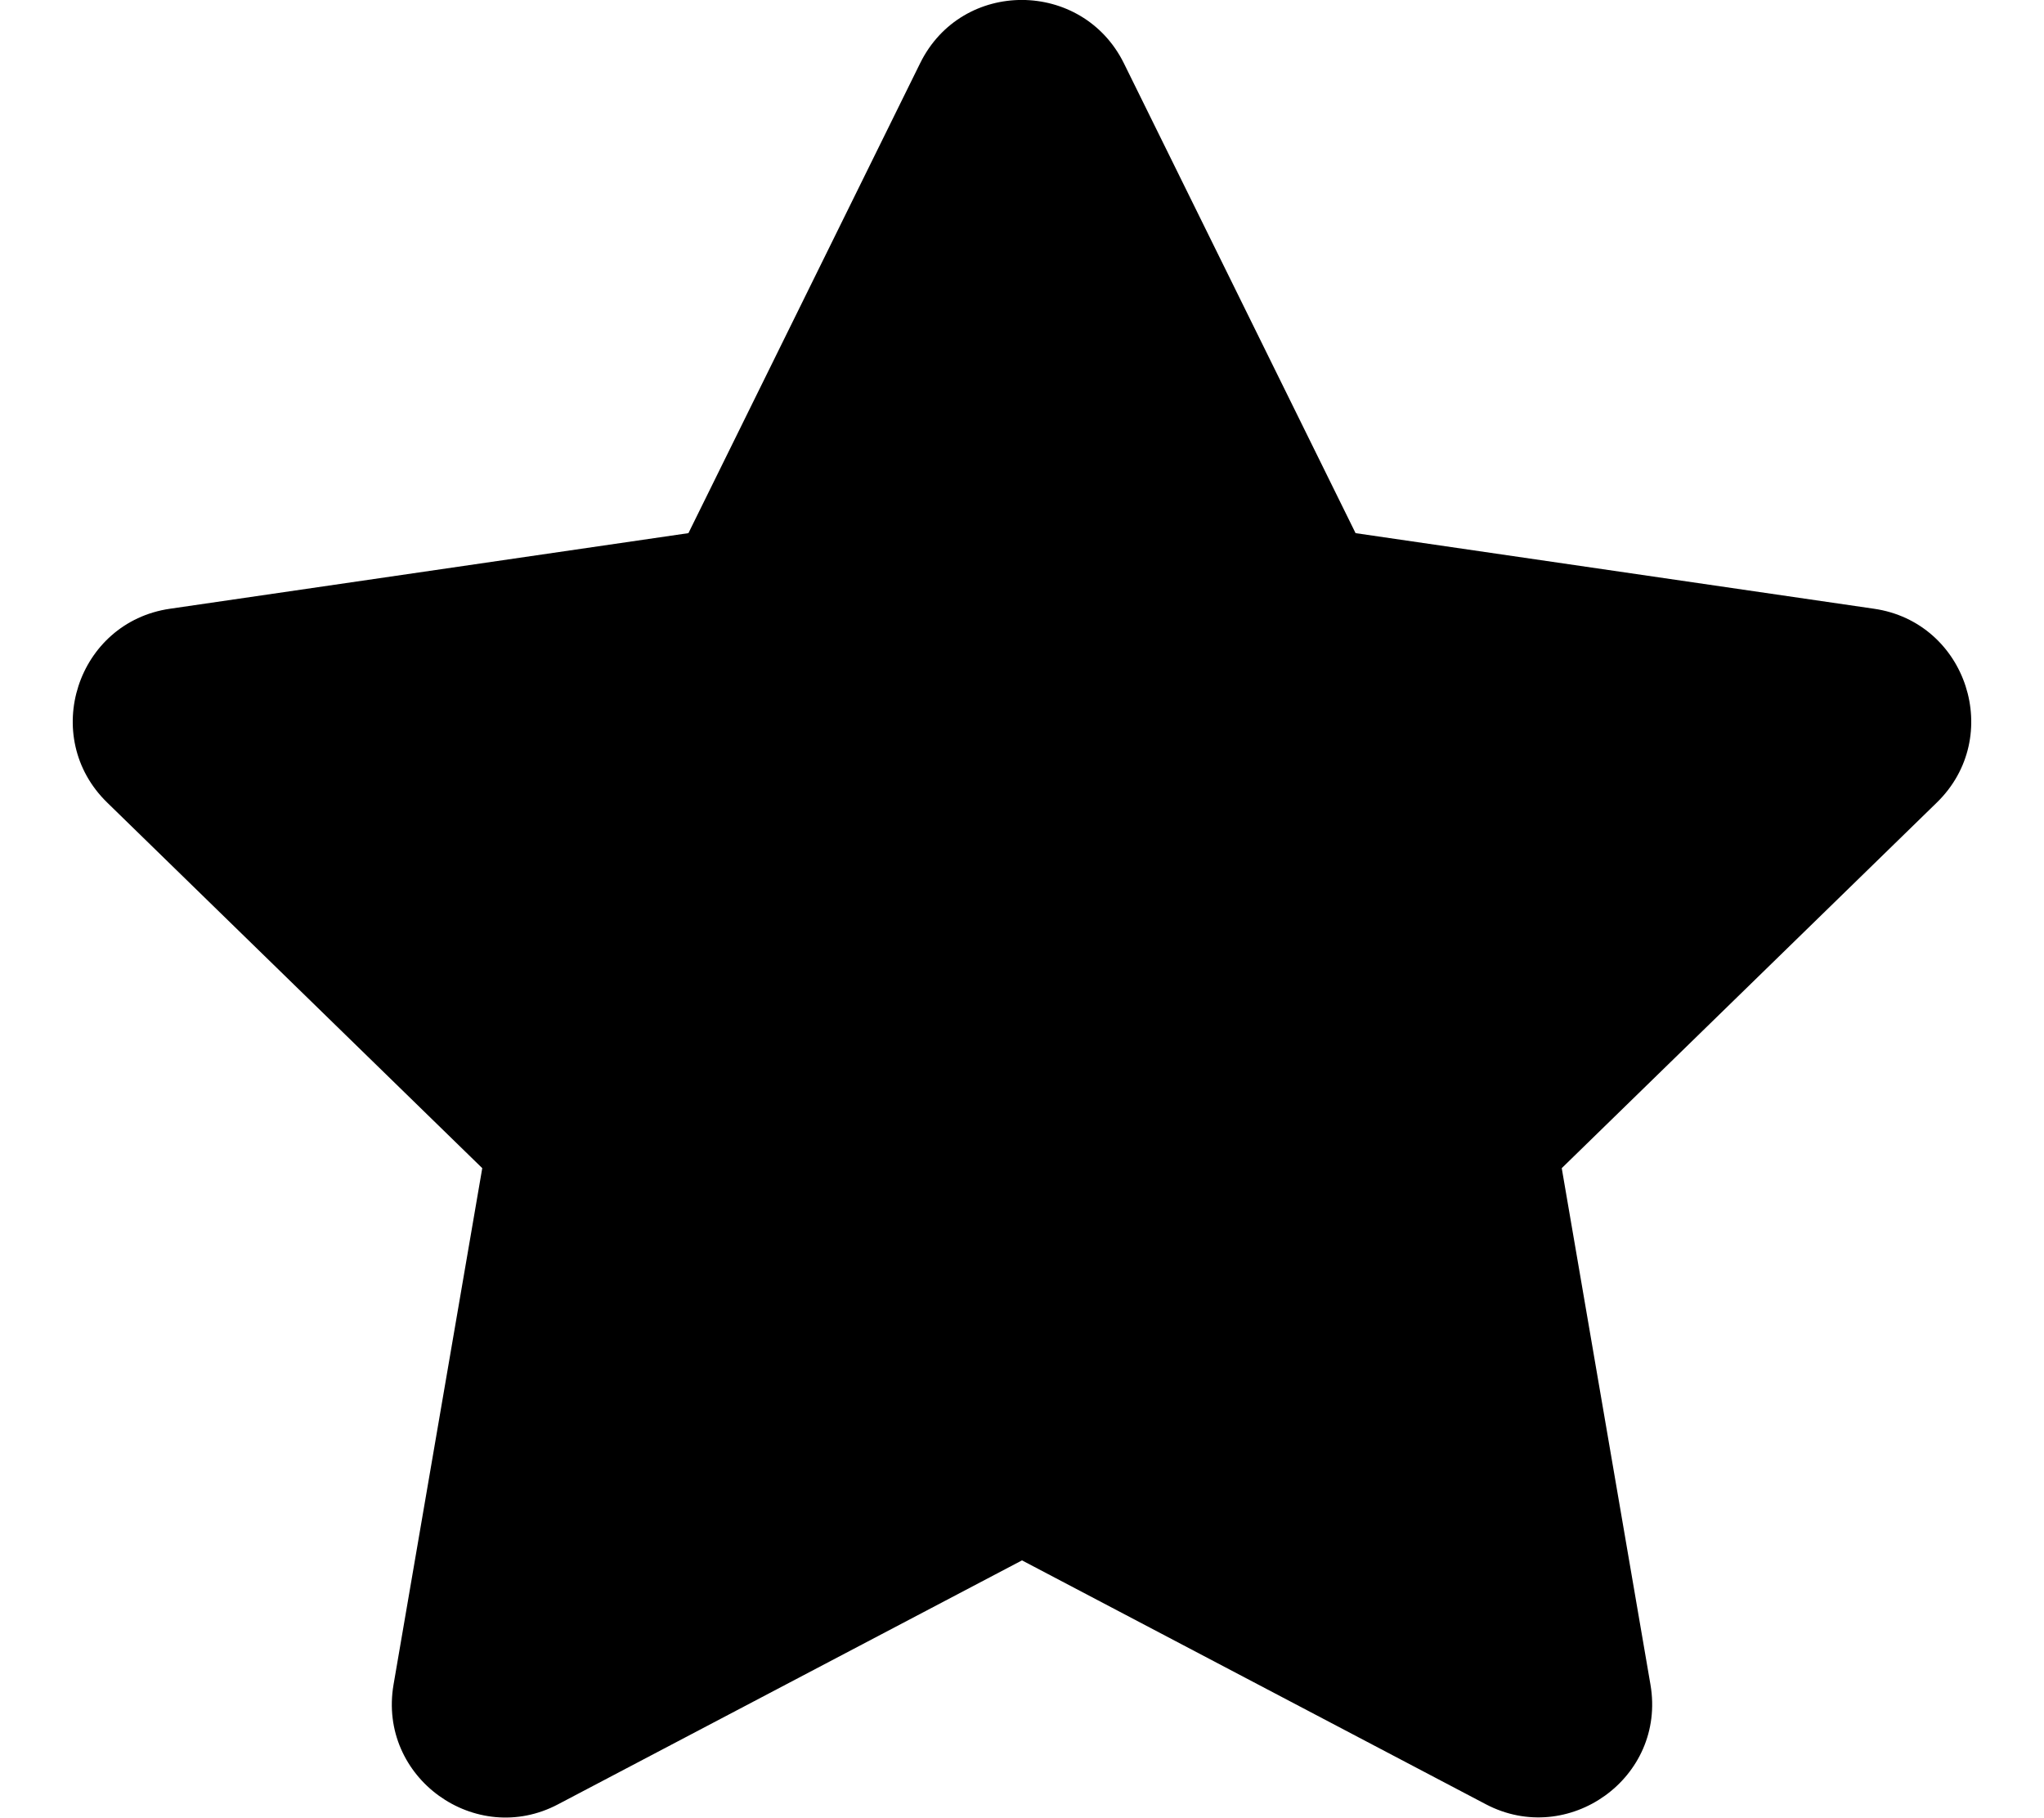
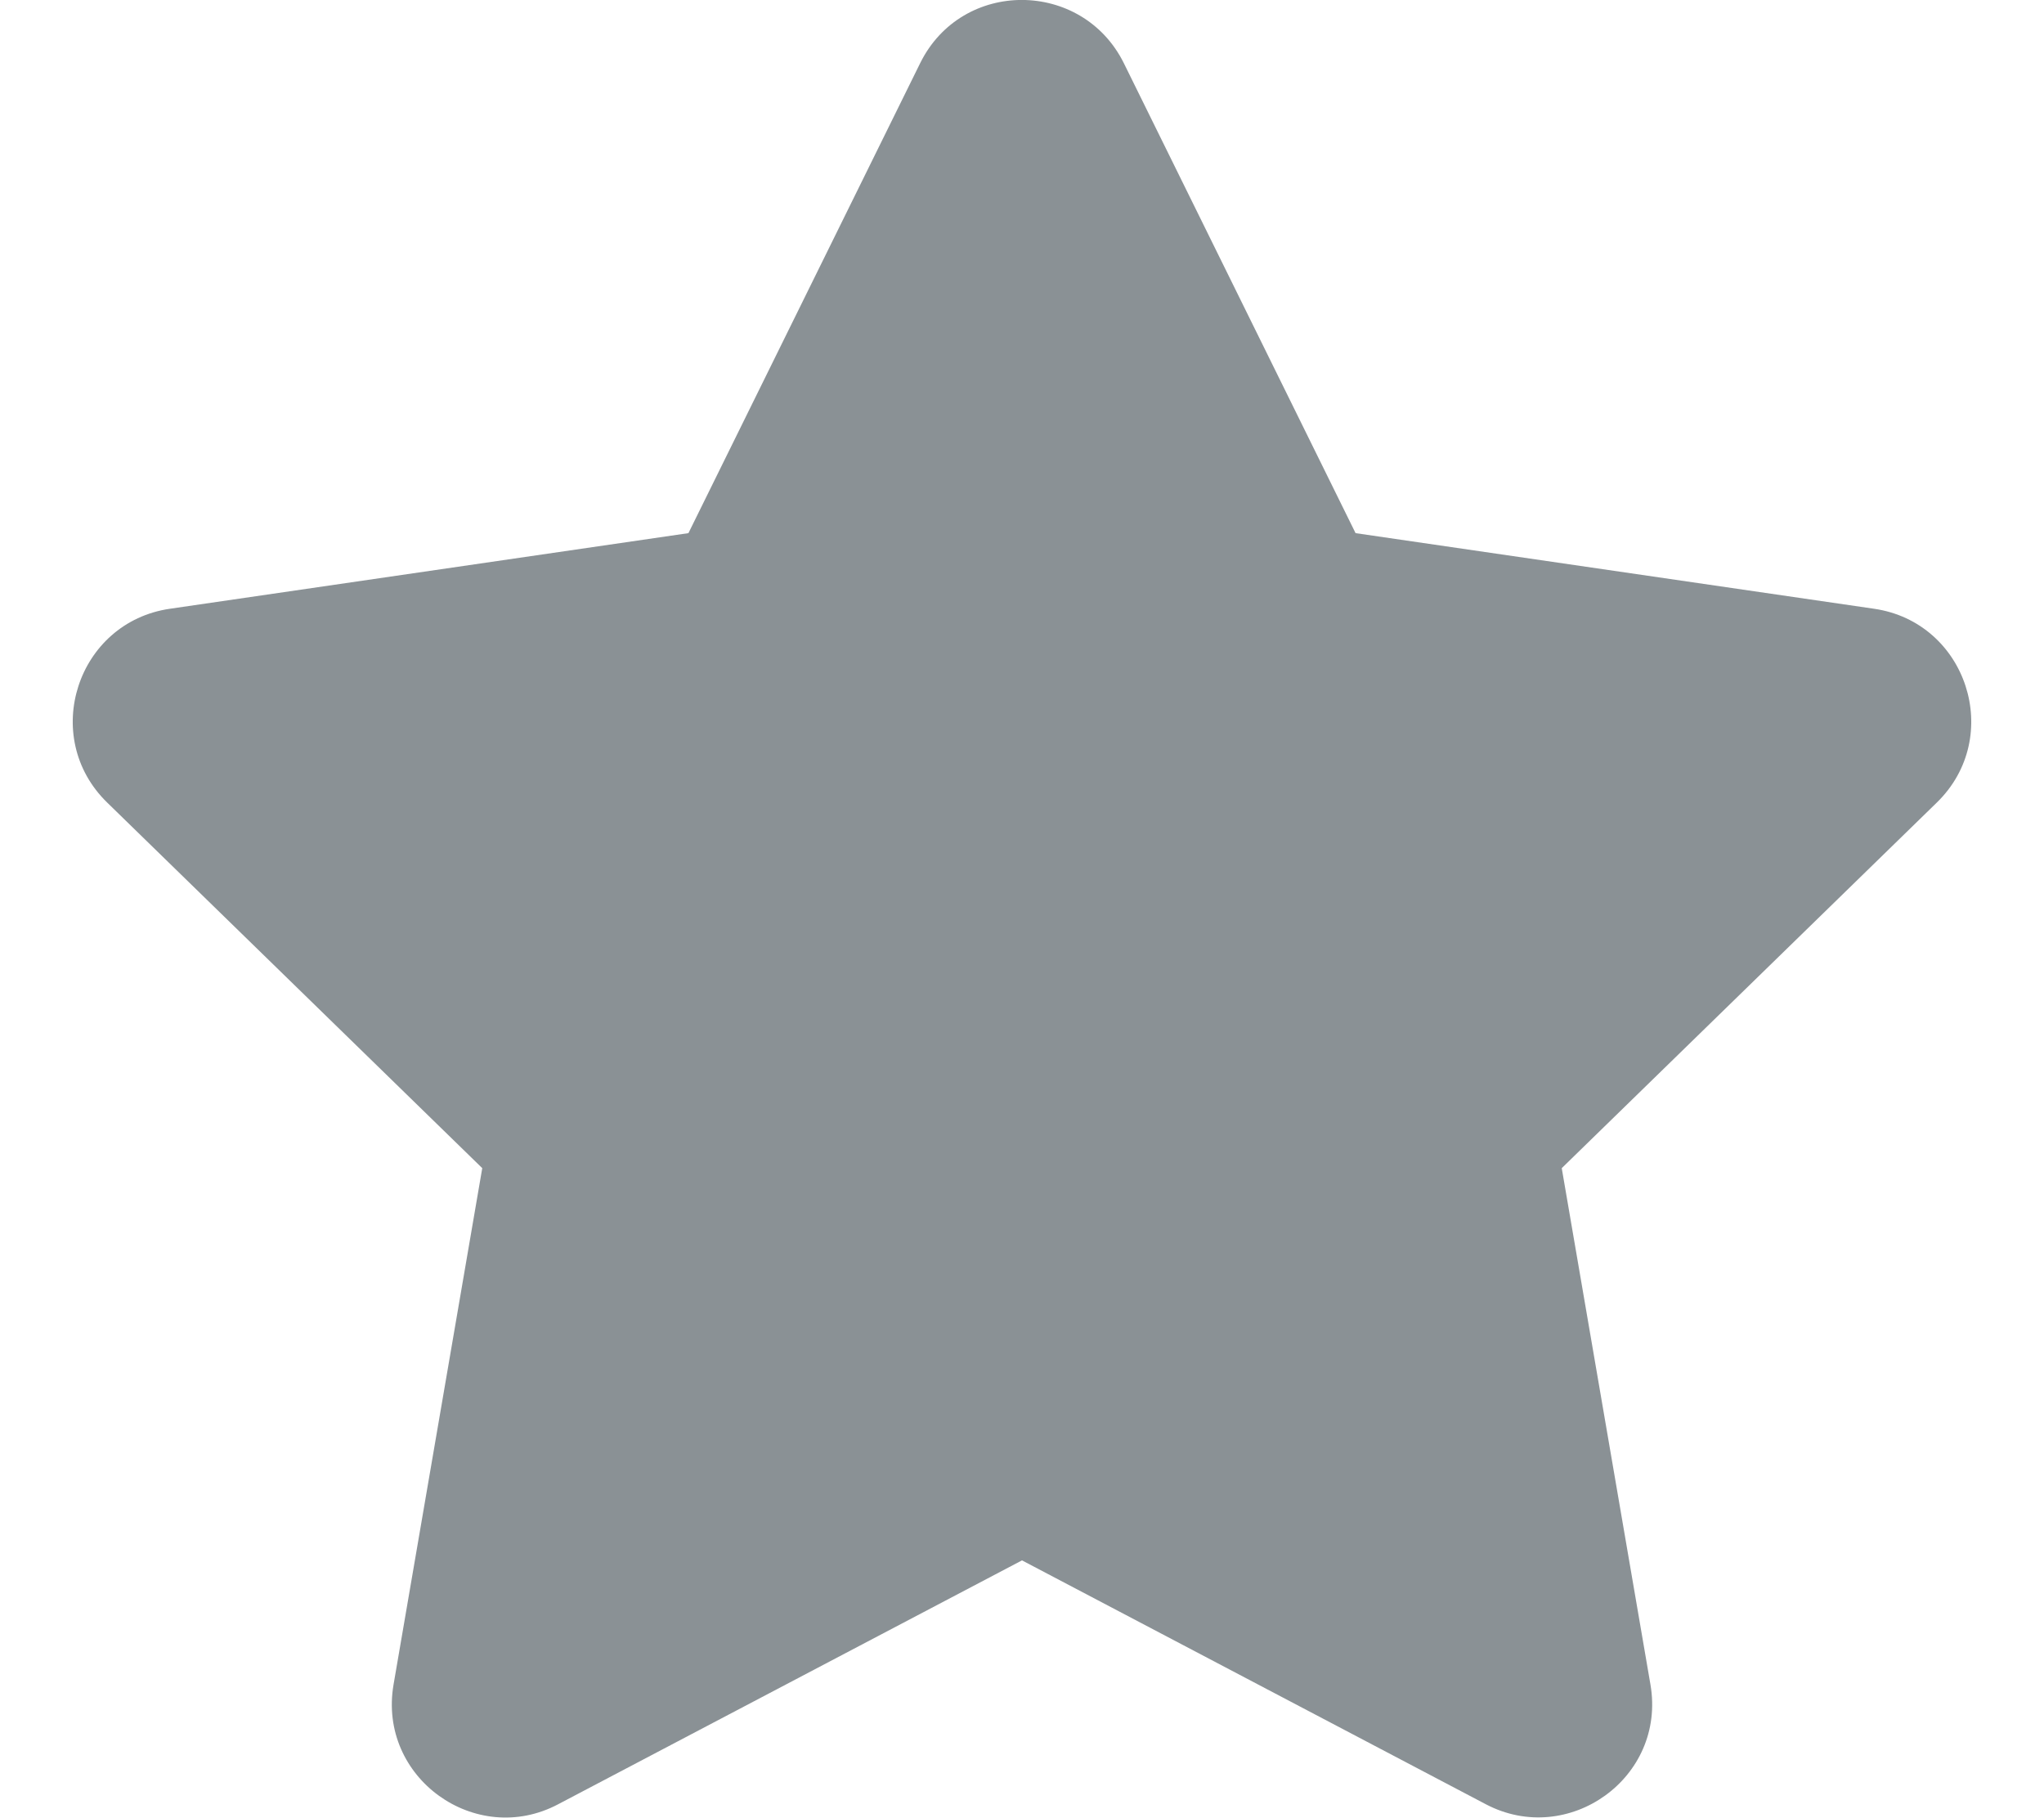
<svg xmlns="http://www.w3.org/2000/svg" aria-hidden="true" focusable="false" data-prefix="fas" data-icon="star" class="svg-inline--fa fa-star fa-w-18" role="img" viewBox="0 0 576 512">
-   <path fill="currentColor" d="M259.3 17.8L194 150.2 47.9 171.5c-26.2 3.8-36.7 36.1-17.7 54.6l105.7 103-25 145.5c-4.5 26.3 23.2 46 46.4 33.7L288 439.6l130.7 68.7c23.2 12.2 50.9-7.4 46.4-33.7l-25-145.5 105.7-103c19-18.5 8.5-50.8-17.7-54.6L382 150.2 316.7 17.8c-11.7-23.6-45.6-23.9-57.4 0z" />
+   <path fill="#8A9195" d="M259.3 17.8L194 150.2 47.9 171.5c-26.2 3.8-36.7 36.1-17.7 54.6l105.7 103-25 145.5c-4.5 26.3 23.2 46 46.4 33.7L288 439.6l130.7 68.7c23.2 12.2 50.9-7.4 46.4-33.7l-25-145.5 105.7-103c19-18.5 8.5-50.8-17.7-54.6L382 150.2 316.7 17.8c-11.7-23.6-45.6-23.9-57.4 0z" />
</svg>
